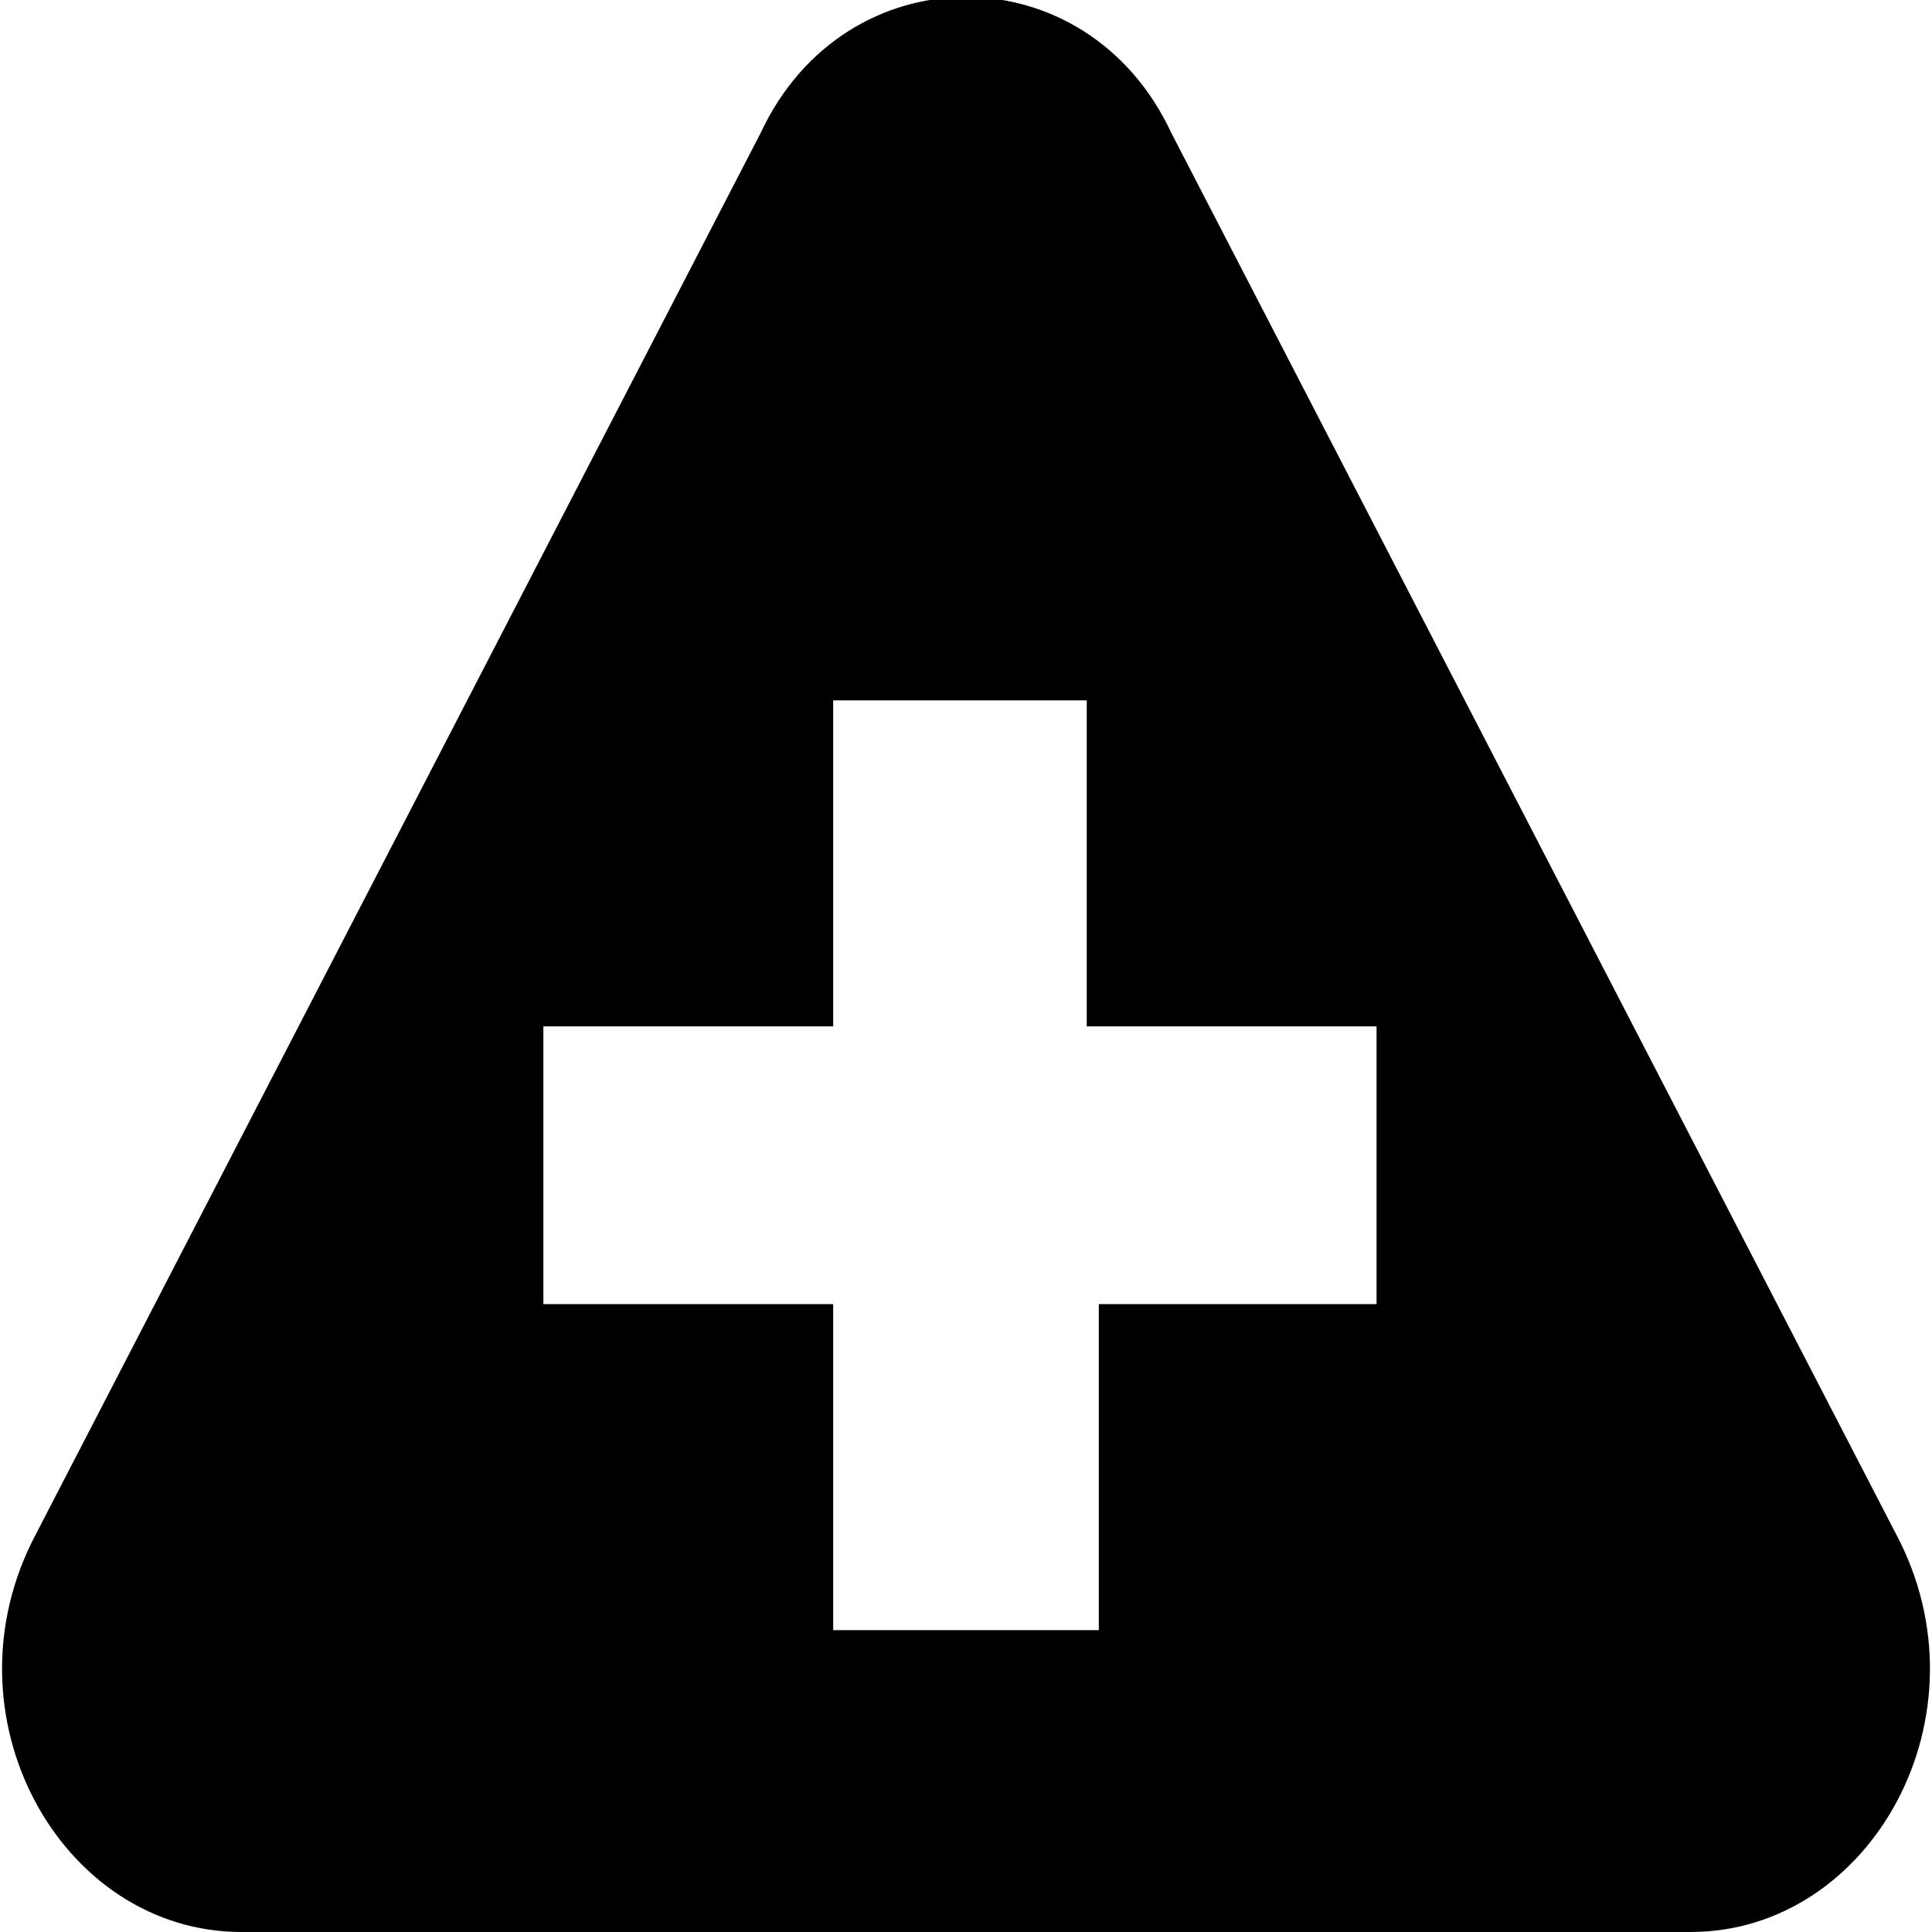
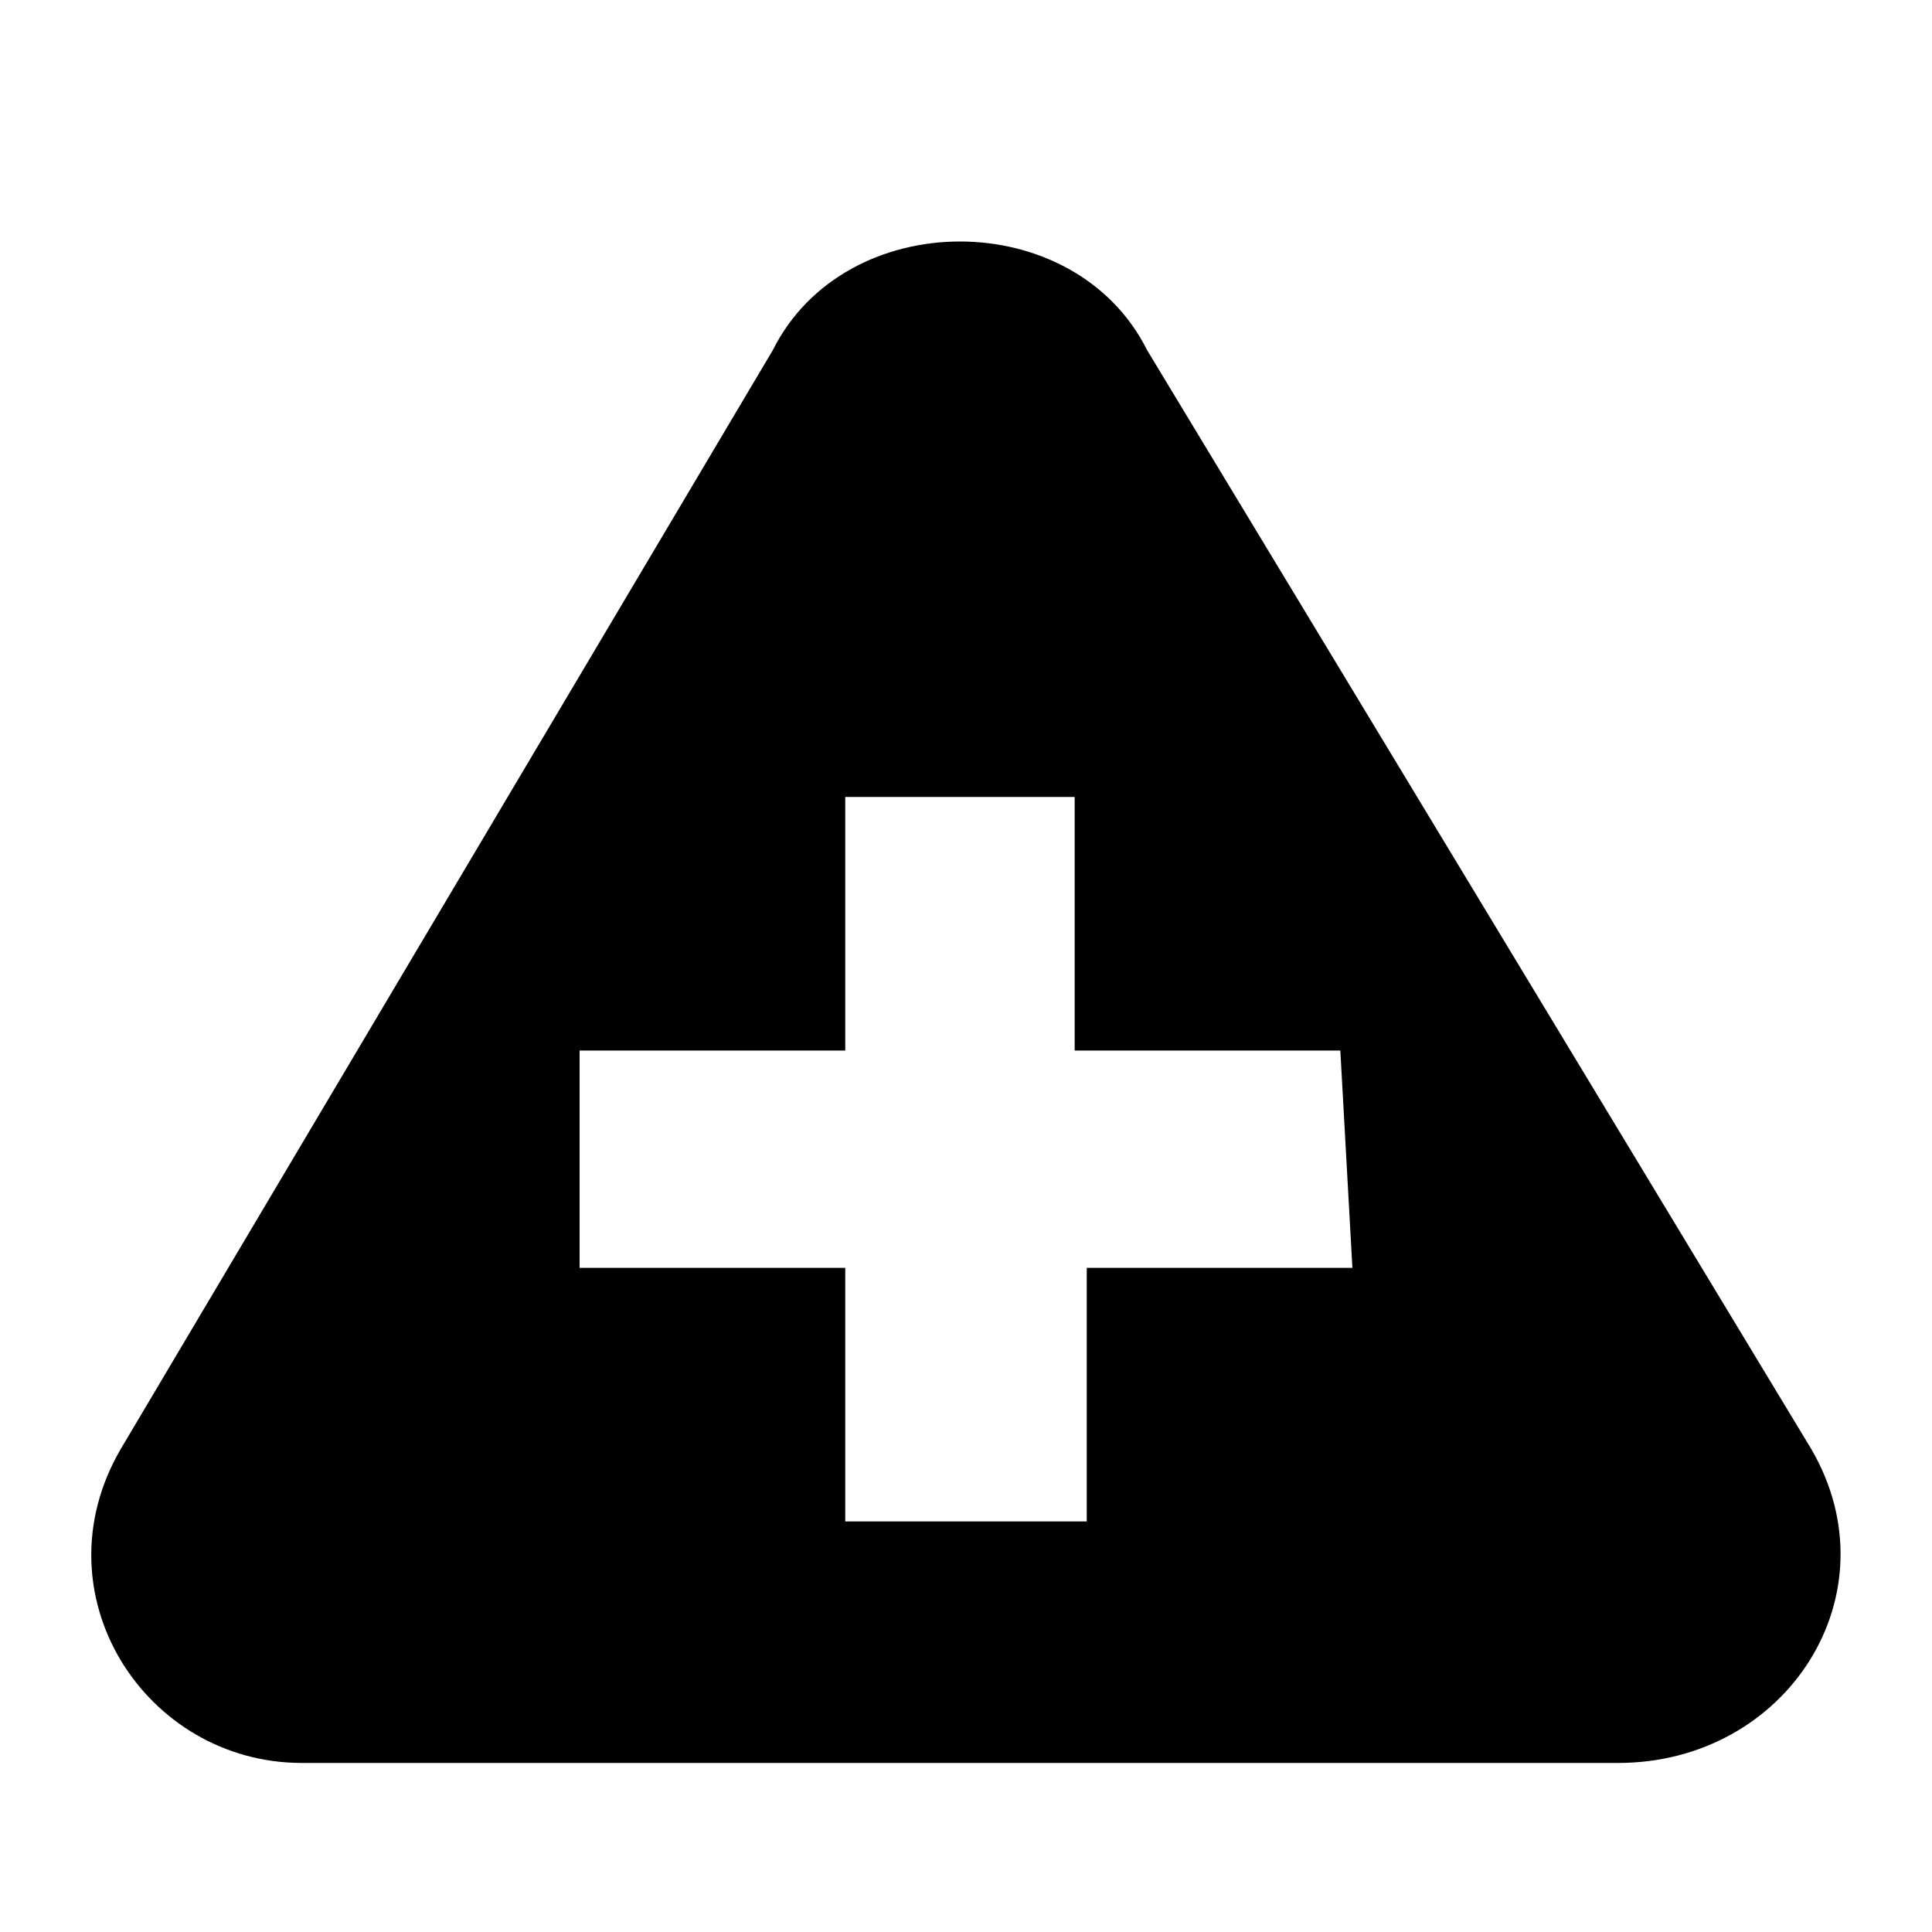
<svg xmlns="http://www.w3.org/2000/svg" width="16" height="16" viewBox="0 0 16 16" fill="none">
-   <path class="st0" d="M15.7,12.7l-6-11.6C9-0.4,7-0.4,6.3,1.1l-6,11.6C-0.5,14.2,0.5,16,2,16h12C15.5,16,16.5,14.2,15.7,12.7z   M11.5,10.8H9.1v2.7H6.9v-2.7H4.5V8.5h2.4V5.8h2.1v2.7h2.4V10.8z" fill="currentColor" />
+   <path d="m15,12L9.5,2.9c-.6-1.2-2.5-1.2-3.1,0L1,12c-.7,1.2.2,2.6,1.5,2.6h10.9c1.4,0,2.3-1.4,1.6-2.6Zm-3.8-1.5h-2.2v2.1h-2v-2.1h-2.2v-1.8h2.2v-2.1h1.9v2.1h2.2l.1,1.8h0Z" fill="currentColor" />
</svg>
